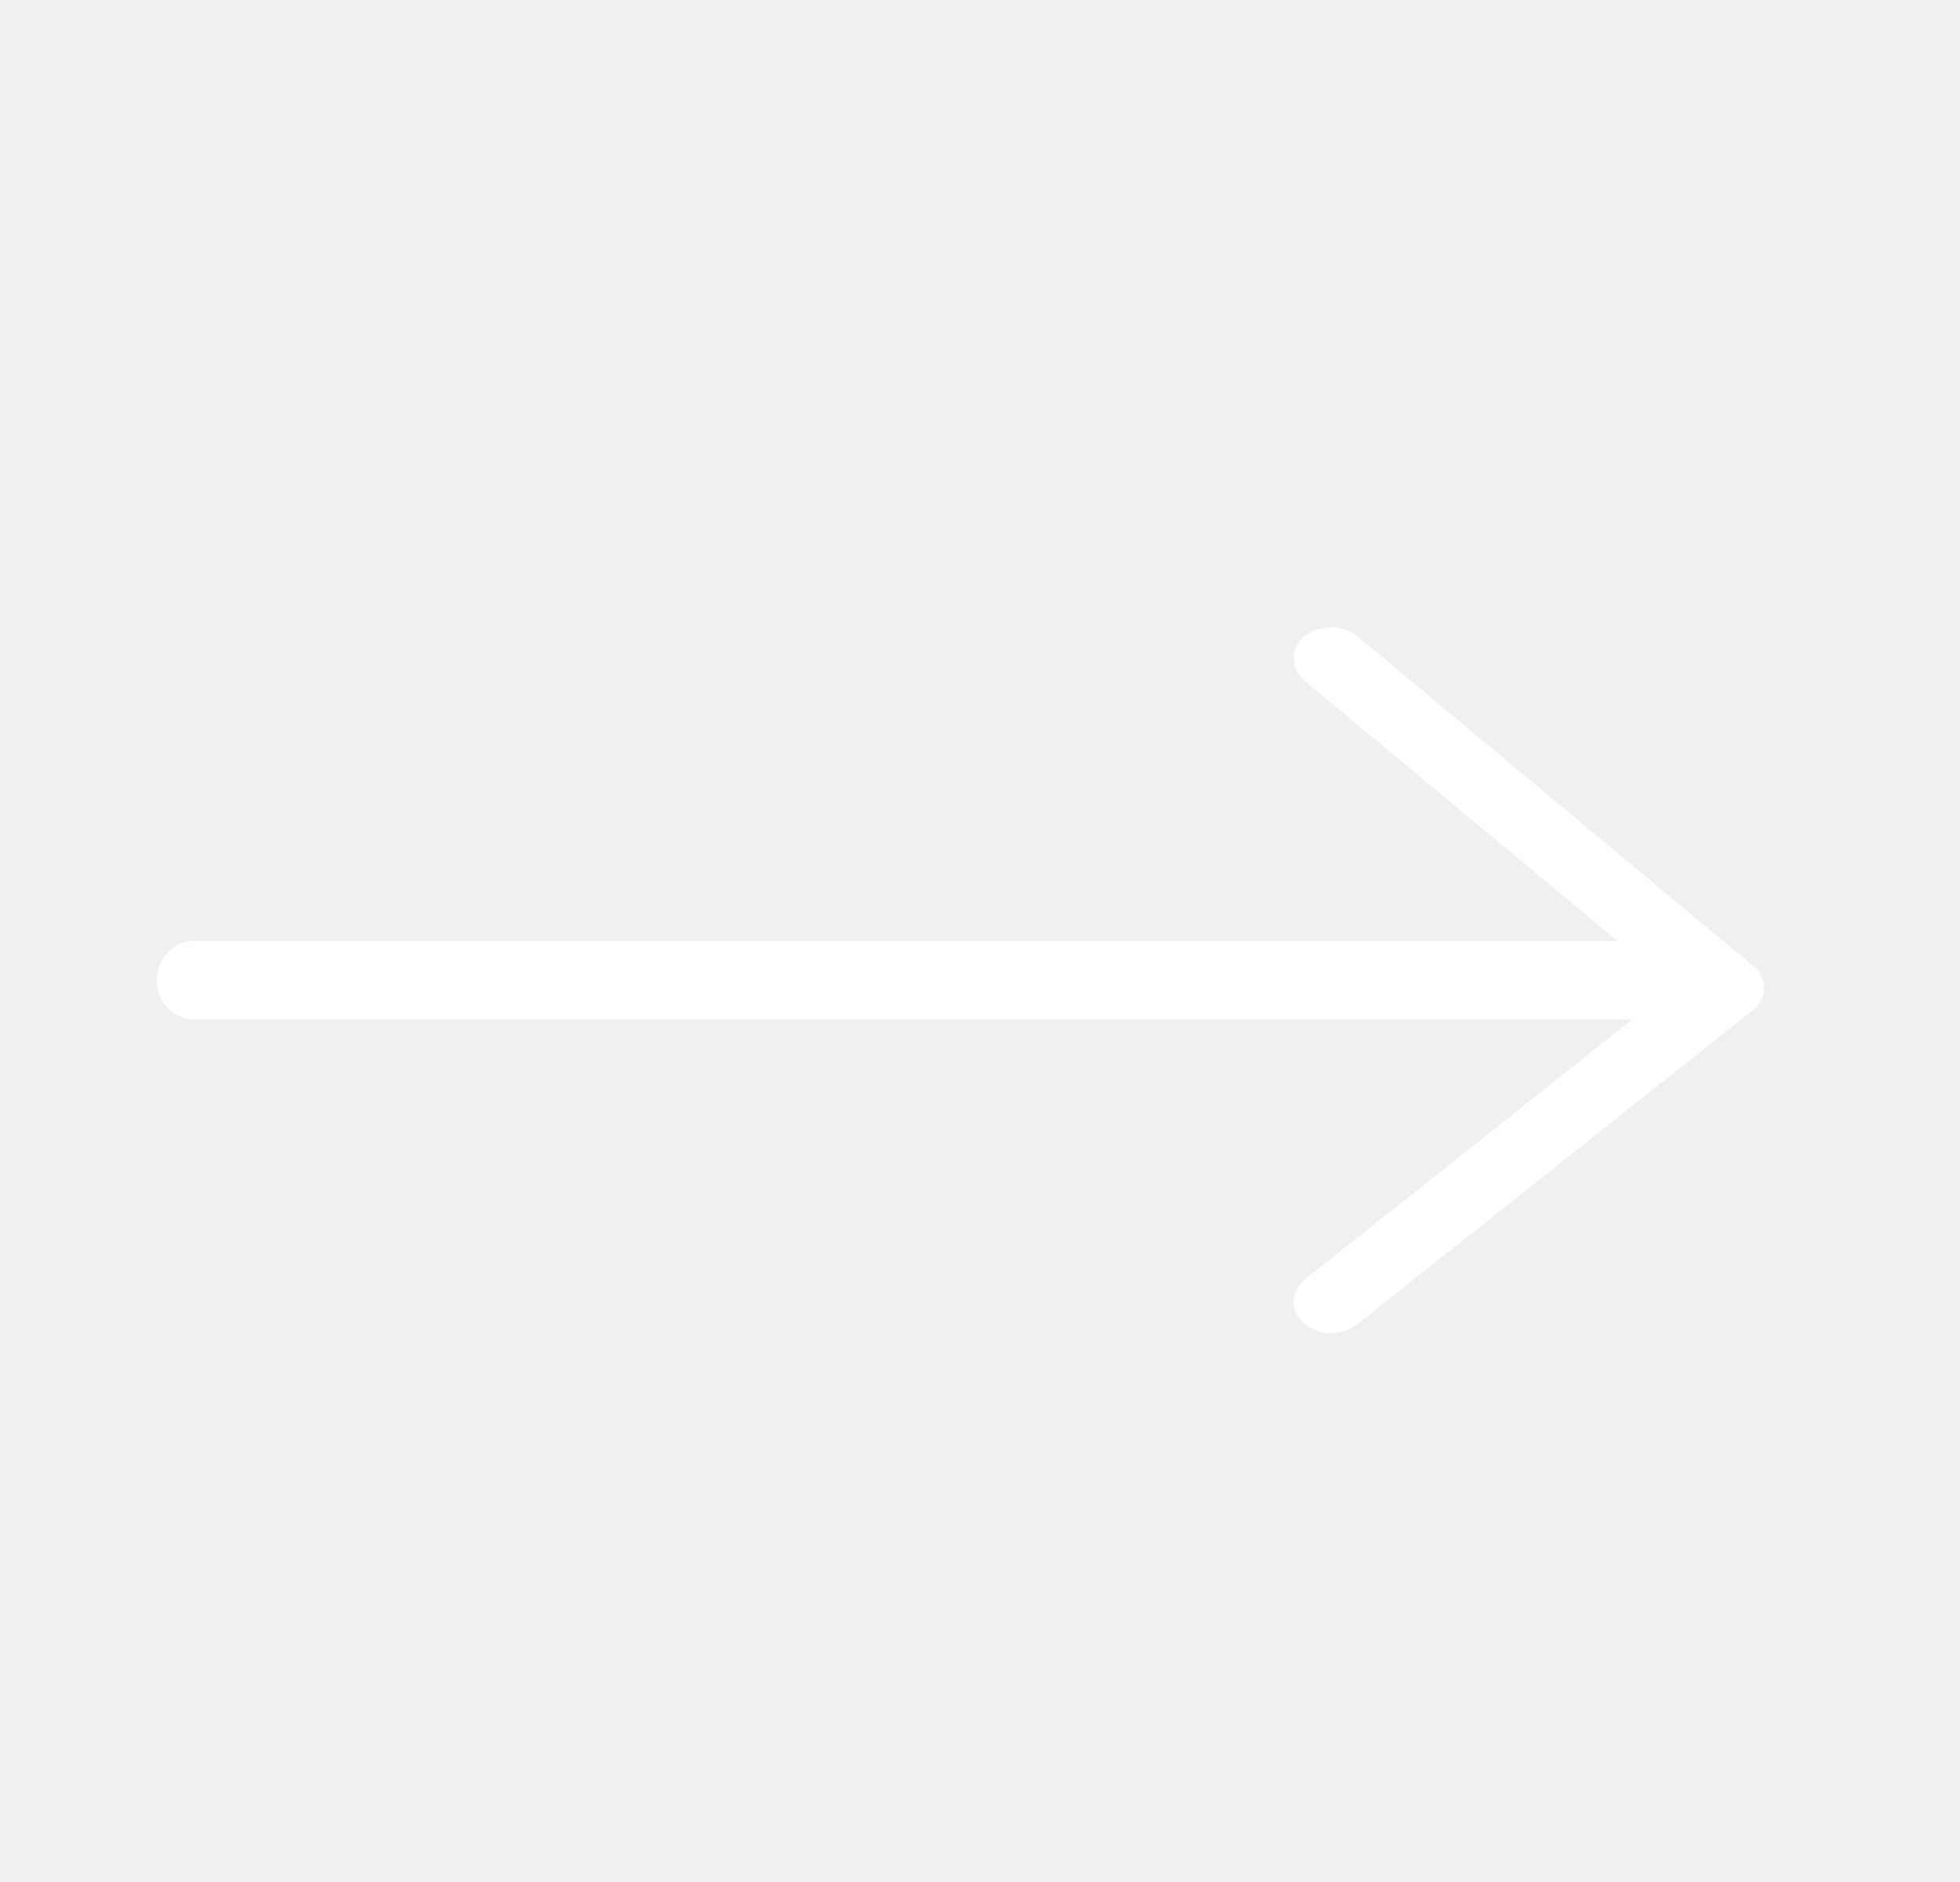
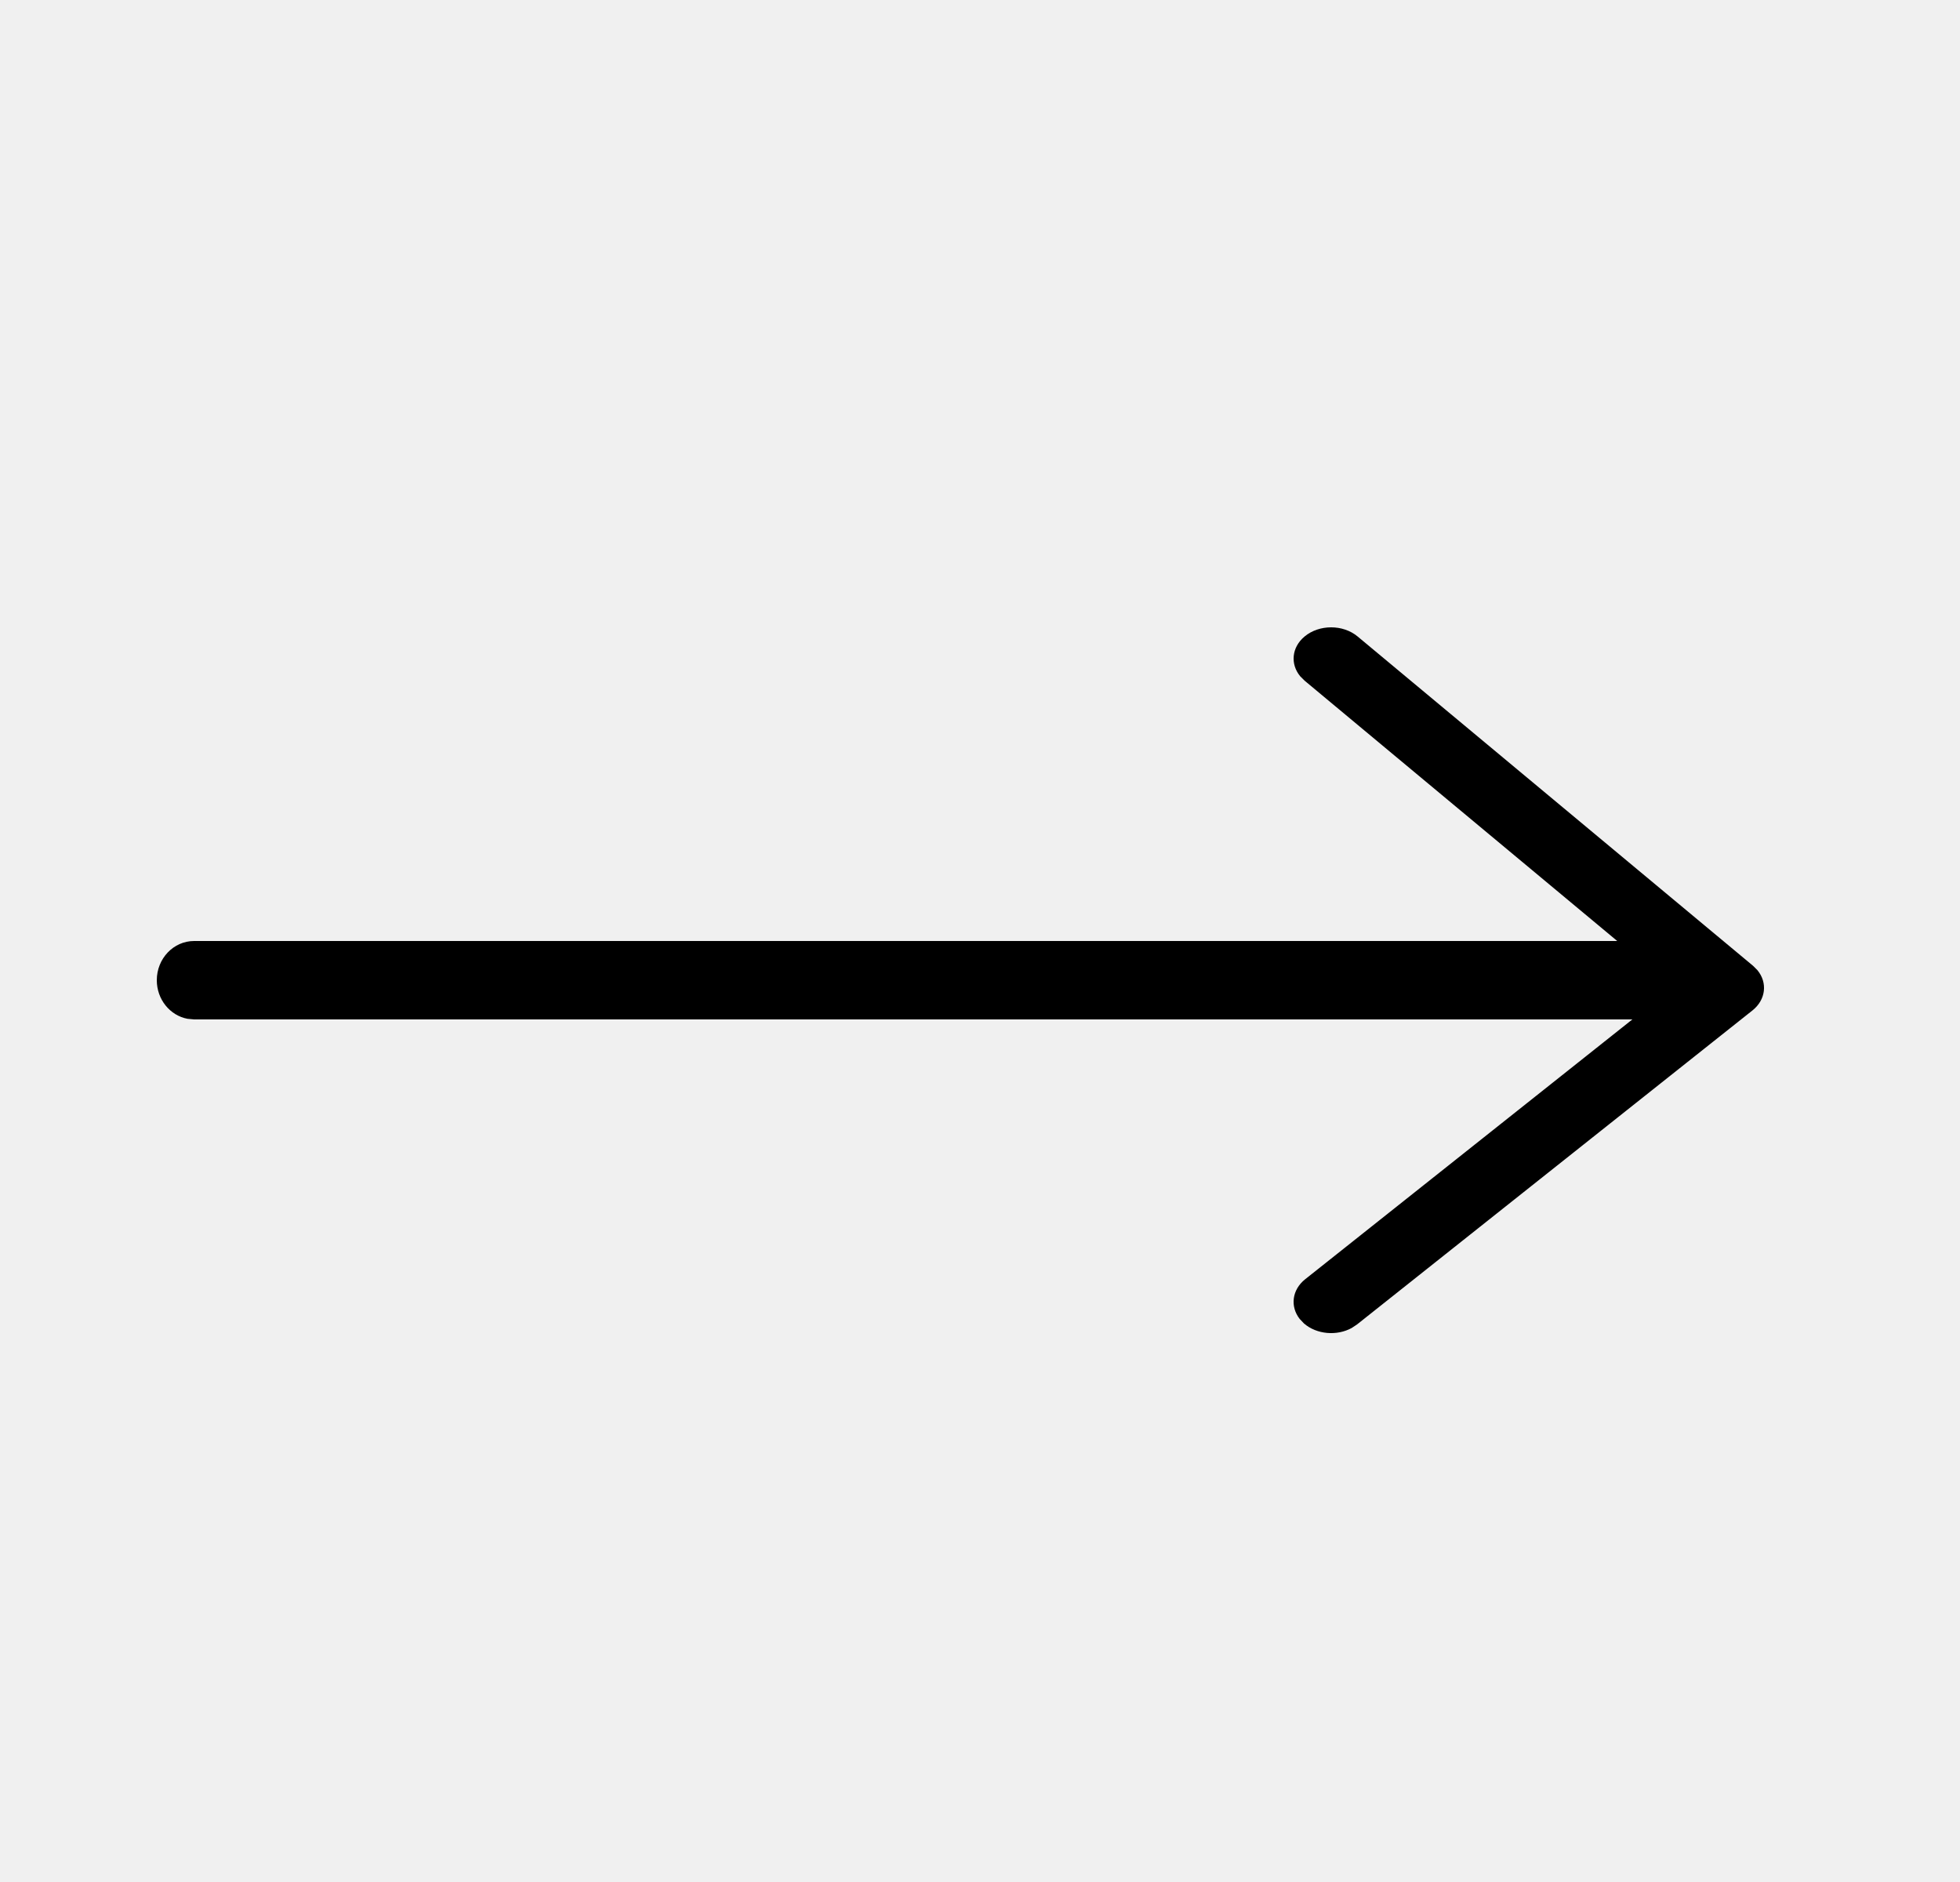
- <svg xmlns="http://www.w3.org/2000/svg" width="25" height="24" viewBox="0 0 25 24" fill="black">
-   <path fill-rule="evenodd" clip-rule="evenodd" d="M16.64 8.117C16.827 7.961 17.13 7.961 17.317 8.117L22.36 12.316L22.416 12.372C22.547 12.53 22.525 12.749 22.352 12.886L17.309 16.89L17.241 16.935C17.052 17.039 16.794 17.018 16.632 16.877L16.578 16.82C16.454 16.662 16.478 16.448 16.648 16.313L20.821 13H2.476L2.391 12.992C2.168 12.95 2 12.745 2 12.5C2 12.224 2.213 12 2.476 12H20.628L16.64 8.68L16.585 8.625C16.456 8.47 16.474 8.255 16.64 8.117Z" fill="white" />
+ <svg xmlns="http://www.w3.org/2000/svg" width="25" height="24" viewBox="0 0 25 24" fill="currentcolor">
+   <path fill-rule="evenodd" clip-rule="evenodd" d="M16.64 8.117C16.827 7.961 17.13 7.961 17.317 8.117L22.36 12.316L22.416 12.372C22.547 12.53 22.525 12.749 22.352 12.886L17.309 16.89L17.241 16.935C17.052 17.039 16.794 17.018 16.632 16.877L16.578 16.82C16.454 16.662 16.478 16.448 16.648 16.313L20.821 13H2.476L2.391 12.992C2.168 12.95 2 12.745 2 12.5C2 12.224 2.213 12 2.476 12H20.628L16.64 8.68L16.585 8.625C16.456 8.47 16.474 8.255 16.64 8.117Z" fill="currentcolor" />
</svg>
